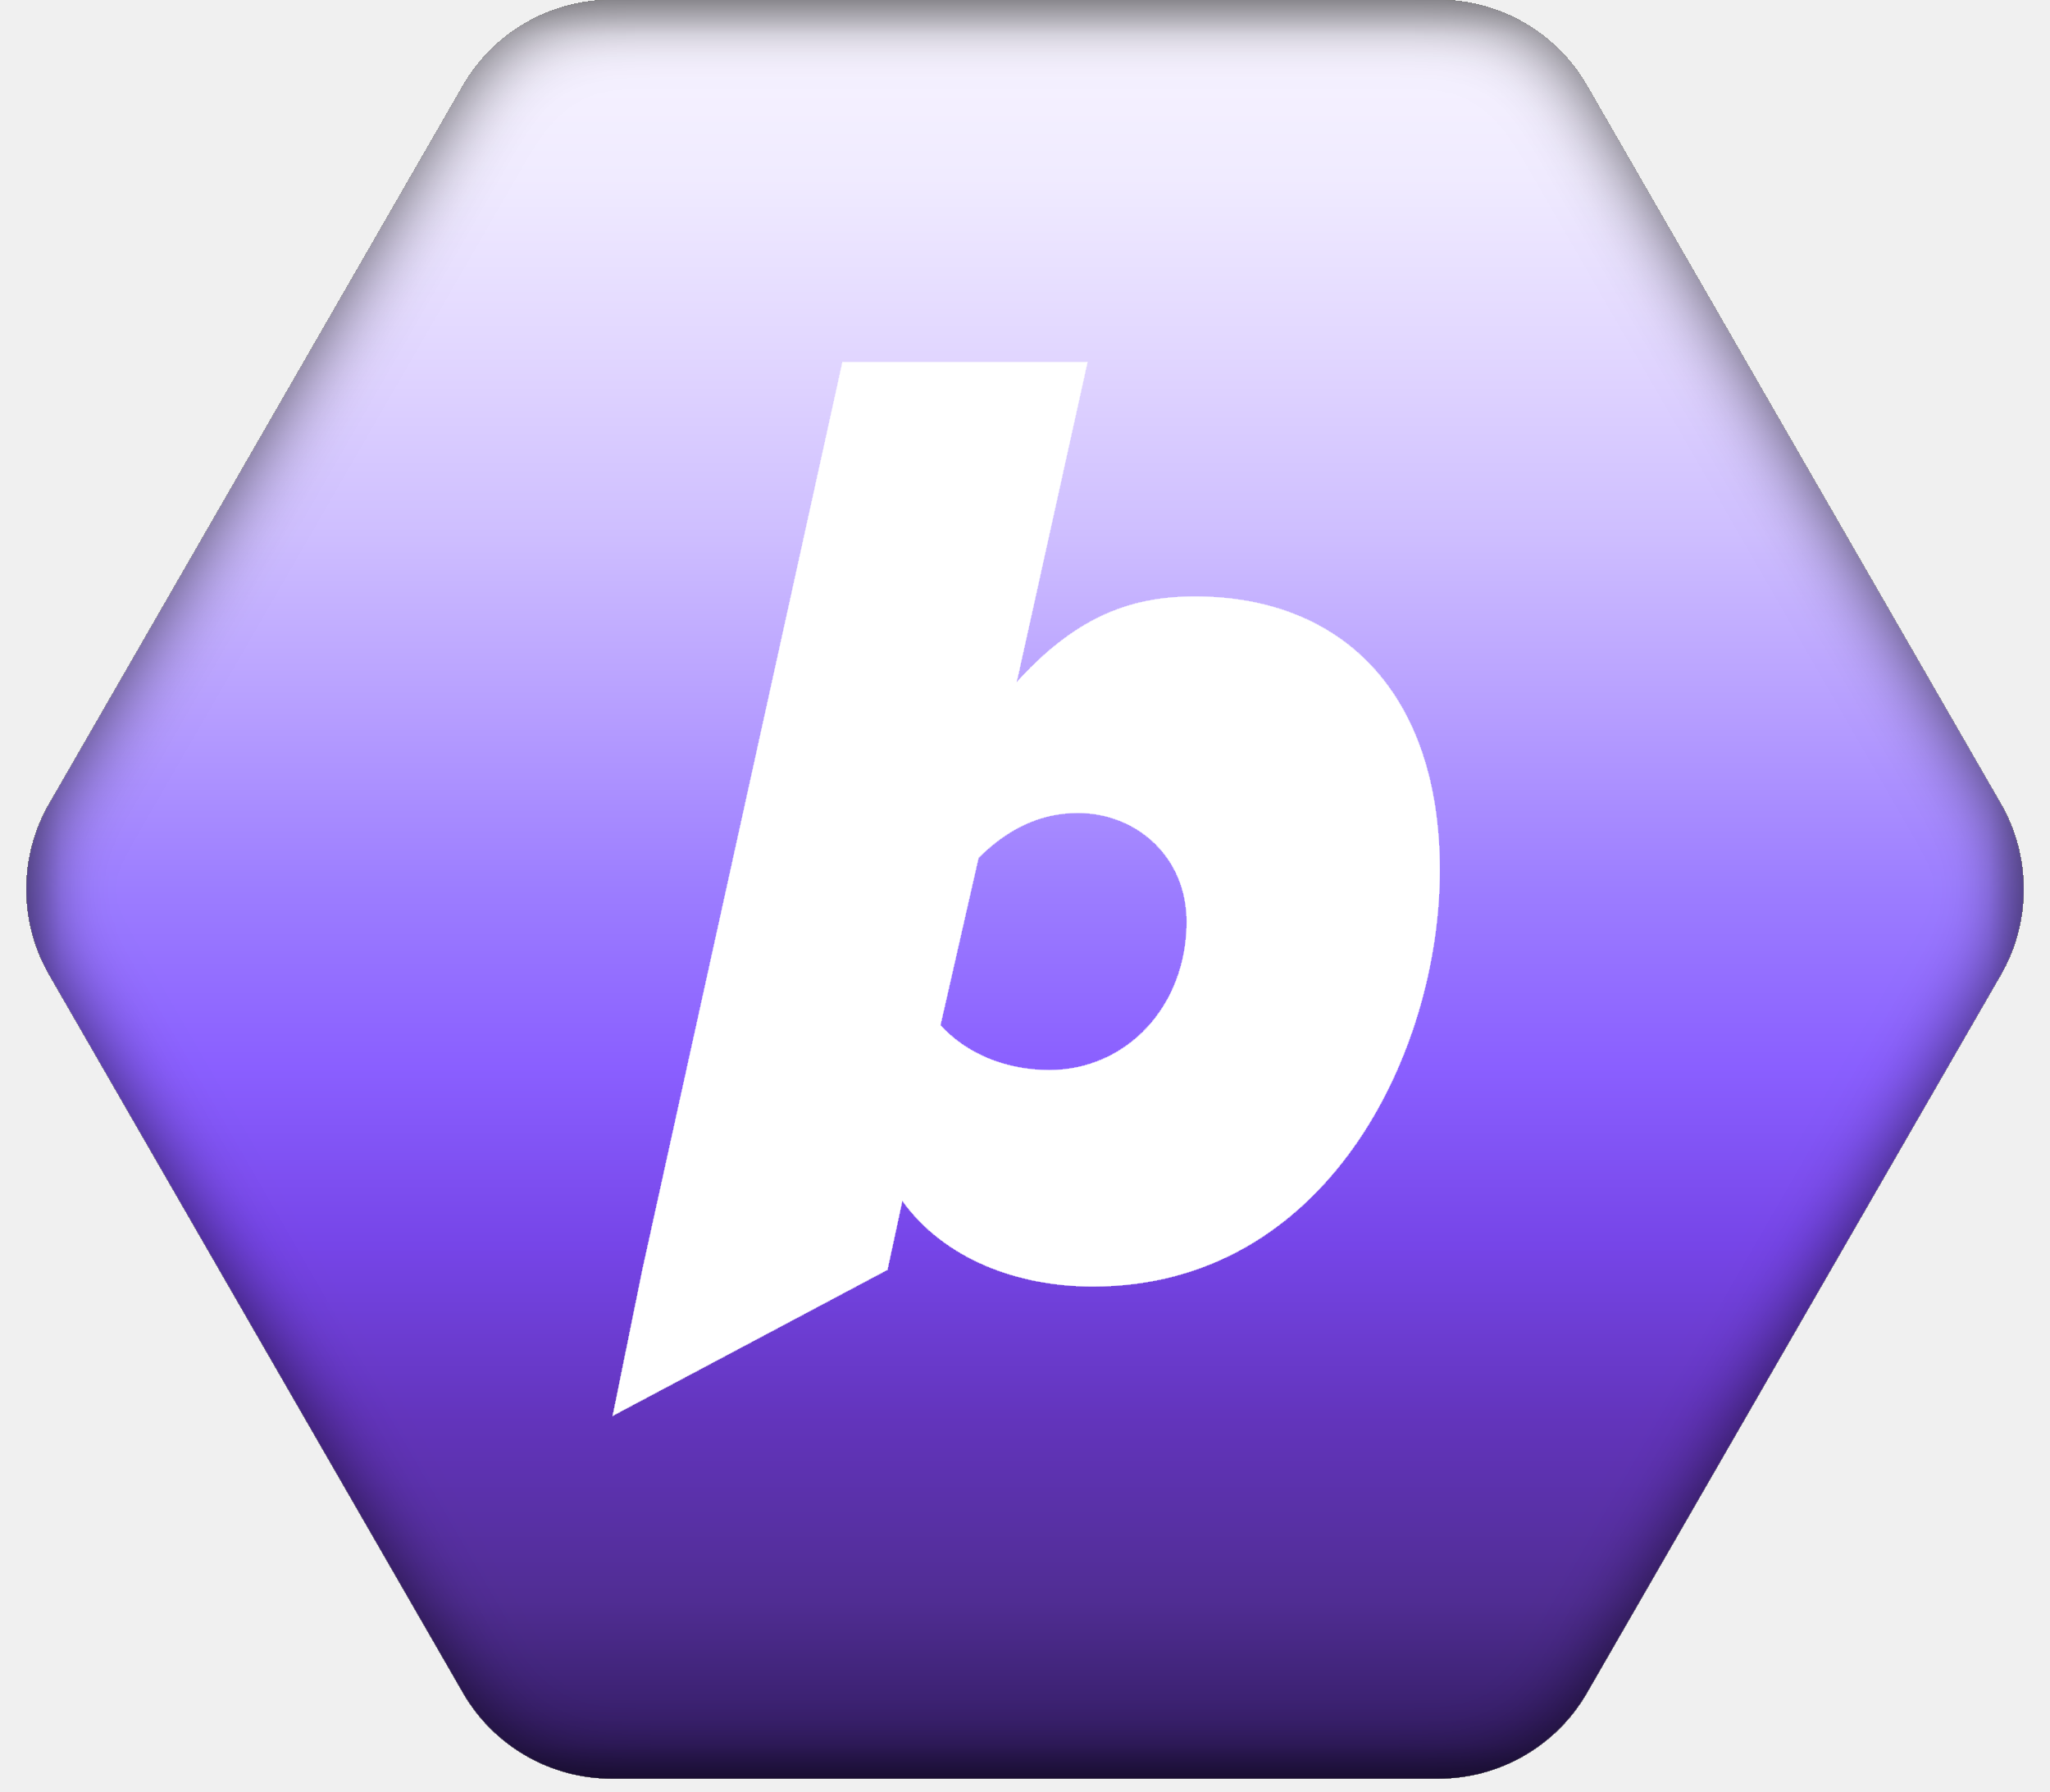
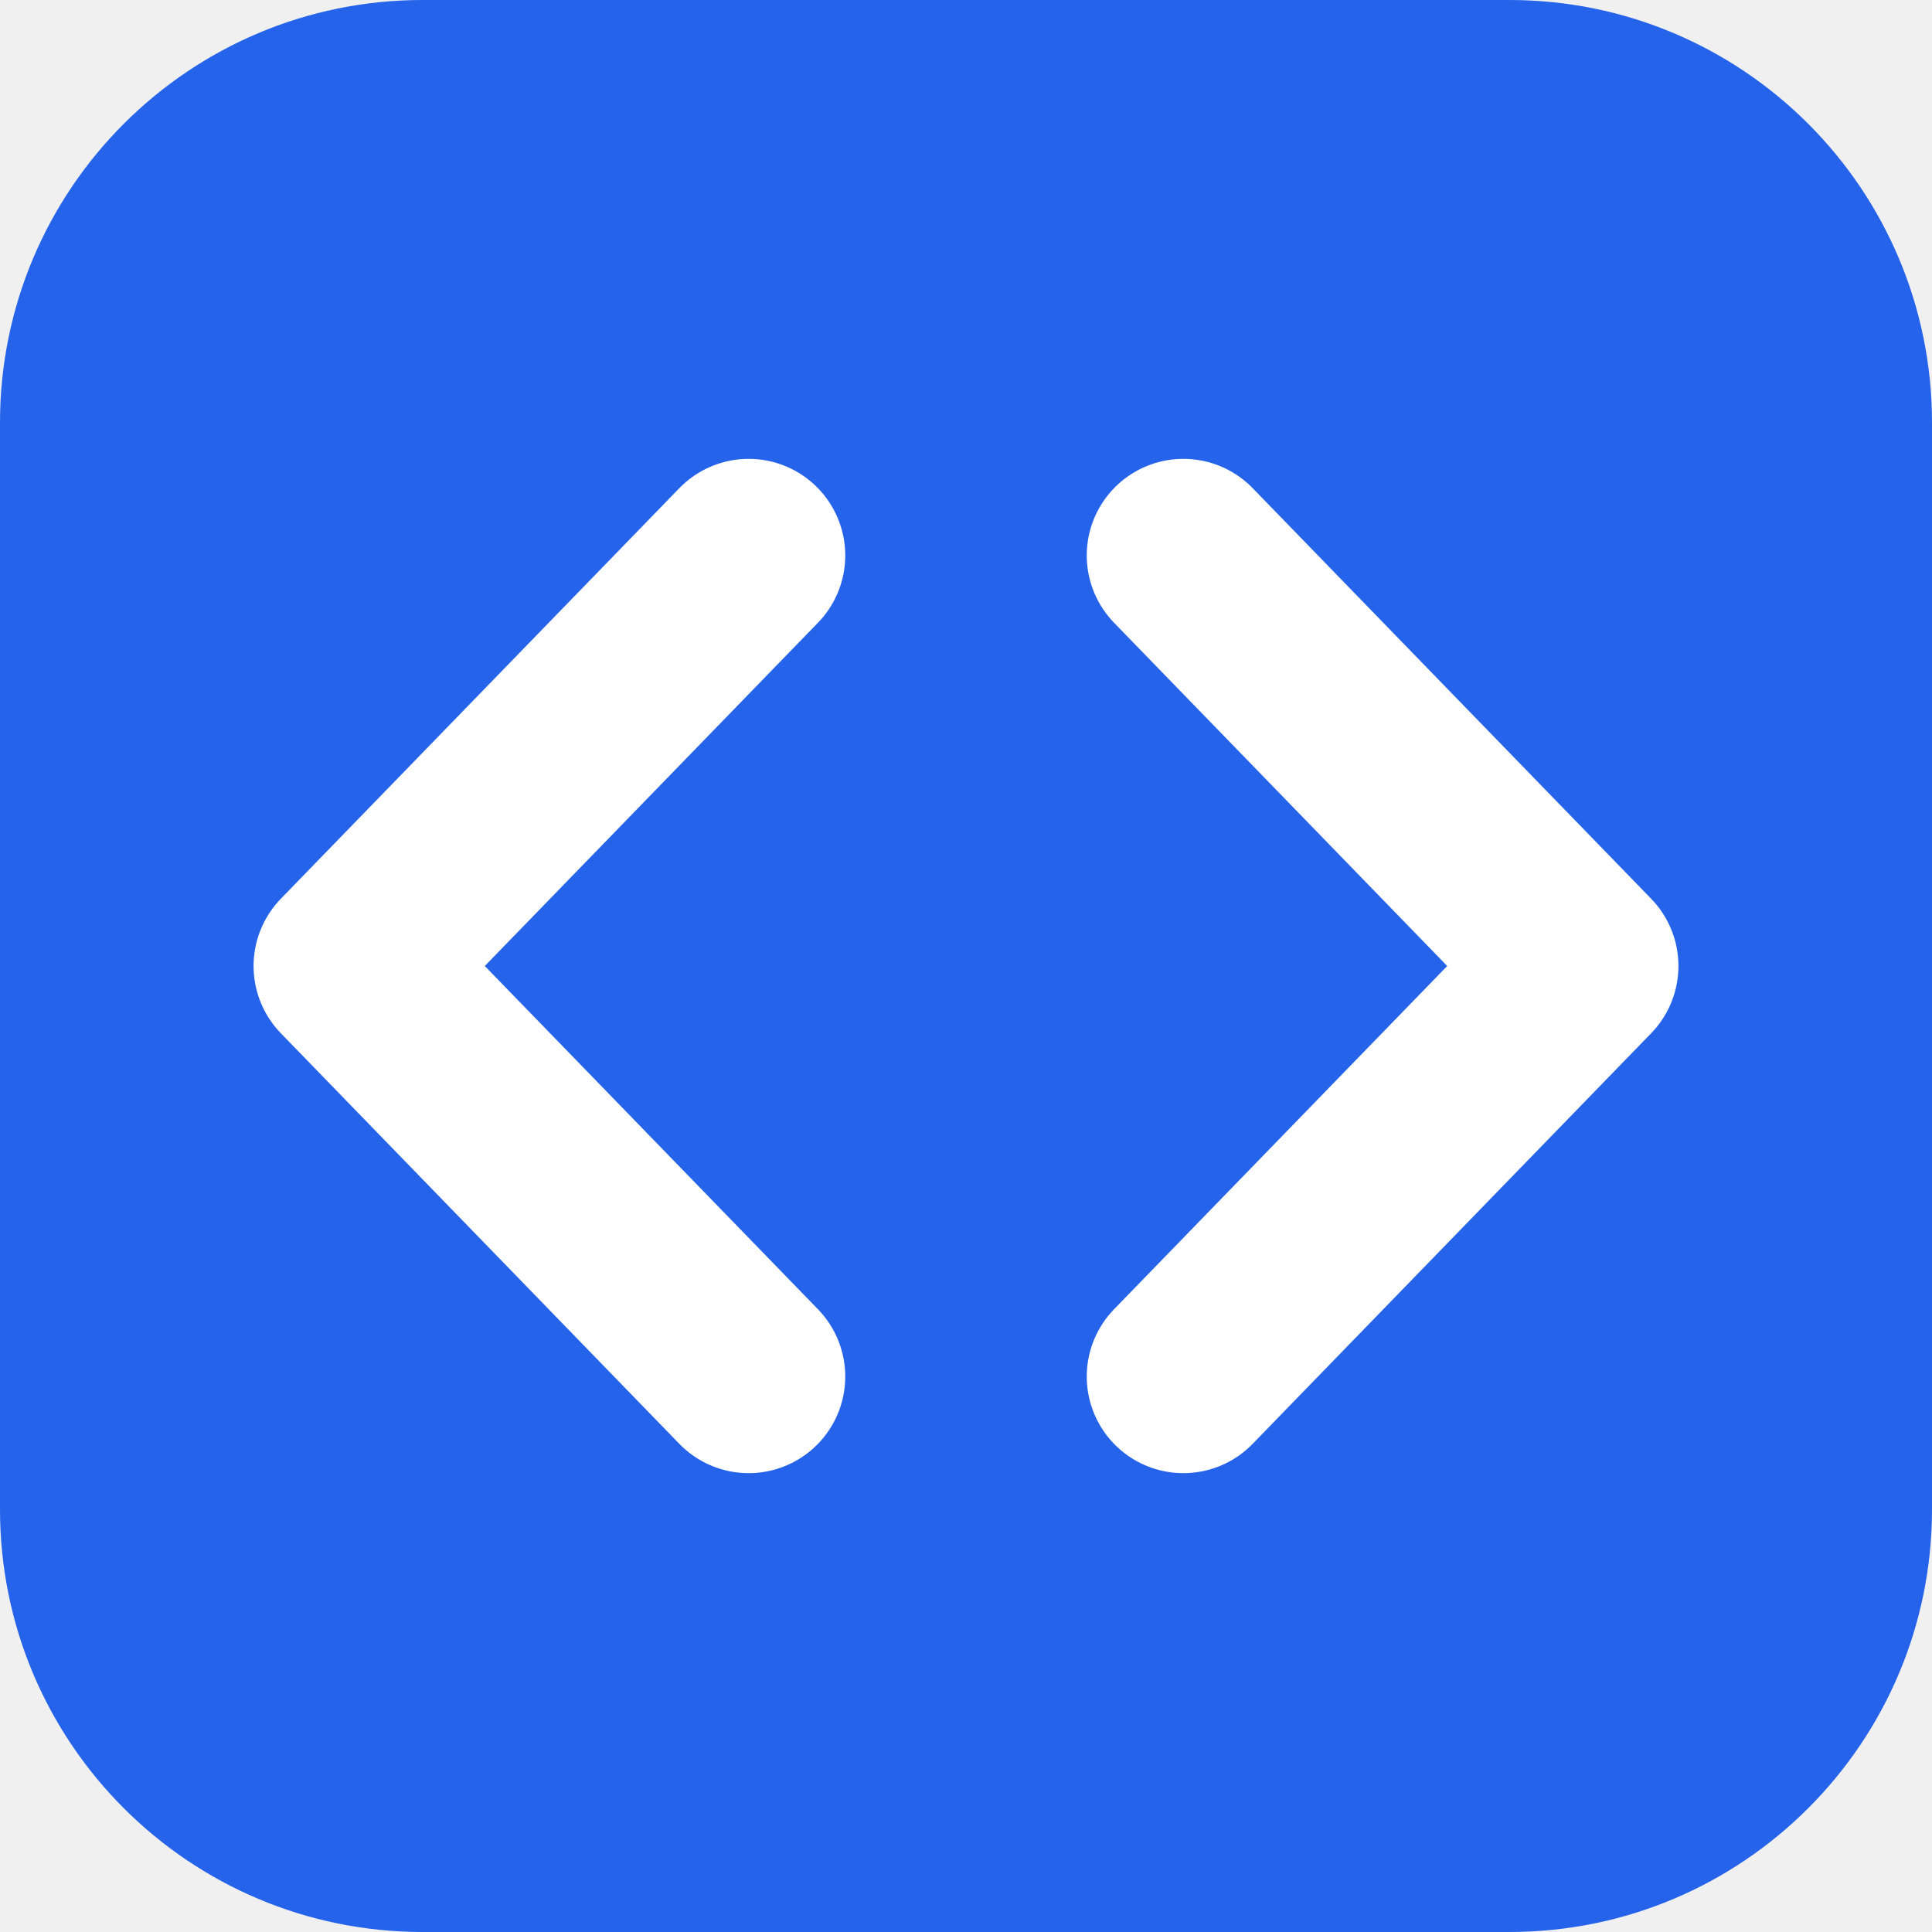
- <svg xmlns="http://www.w3.org/2000/svg" width="95" height="83" fill="none">
-   <g filter="url(#a)">
-     <path fill="url(#b)" d="M66.657 0H28.343a7.948 7.948 0 0 0-6.887 3.979L2.288 37.235a7.948 7.948 0 0 0 0 7.938L21.456 78.43a7.948 7.948 0 0 0 6.887 3.979h38.314a7.948 7.948 0 0 0 6.886-3.98l19.17-33.256a7.948 7.948 0 0 0 0-7.938L73.542 3.98A7.948 7.948 0 0 0 66.657 0Z" />
-   </g>
-   <g filter="url(#c)">
-     <path fill="#fff" fill-rule="evenodd" d="M50.642 59.608c-3.468 0-6.873-1.261-8.827-3.973l-.69 3.198-12.729 6.762 1.374-6.762 9.27-42.04h11.35l-3.279 14.818c2.649-2.9 5.108-3.973 8.26-3.973 6.81 0 11.35 4.477 11.35 12.675 0 8.45-5.233 19.295-16.079 19.295Zm4.351-16.9c0 3.91-2.774 6.874-6.368 6.874-2.018 0-3.847-.757-5.045-2.08l1.766-7.757c1.324-1.324 2.837-2.08 4.603-2.08 2.711 0 5.044 2.017 5.044 5.044Z" clip-rule="evenodd" />
-   </g>
-   <defs>
-     <filter id="a" width="92.549" height="82.409" x="1.226" y="0" color-interpolation-filters="sRGB" filterUnits="userSpaceOnUse">
-       <feFlood flood-opacity="0" result="BackgroundImageFix" />
-       <feBlend in="SourceGraphic" in2="BackgroundImageFix" result="shape" />
-       <feColorMatrix in="SourceAlpha" result="hardAlpha" values="0 0 0 0 0 0 0 0 0 0 0 0 0 0 0 0 0 0 127 0" />
-       <feOffset />
-       <feGaussianBlur stdDeviation="1.717" />
-       <feComposite in2="hardAlpha" k2="-1" k3="1" operator="arithmetic" />
-       <feColorMatrix values="0 0 0 0 0 0 0 0 0 0 0 0 0 0 0 0 0 0 0.65 0" />
-       <feBlend in2="shape" result="effect1_innerShadow_615_13380" />
-     </filter>
-     <filter id="c" width="38.326" height="48.802" x="28.396" y="16.793" color-interpolation-filters="sRGB" filterUnits="userSpaceOnUse">
-       <feFlood flood-opacity="0" result="BackgroundImageFix" />
-       <feBlend in="SourceGraphic" in2="BackgroundImageFix" result="shape" />
-       <feColorMatrix in="SourceAlpha" result="hardAlpha" values="0 0 0 0 0 0 0 0 0 0 0 0 0 0 0 0 0 0 127 0" />
-       <feOffset />
-       <feGaussianBlur stdDeviation=".072" />
-       <feComposite in2="hardAlpha" k2="-1" k3="1" operator="arithmetic" />
-       <feColorMatrix values="0 0 0 0 1 0 0 0 0 1 0 0 0 0 1 0 0 0 0.95 0" />
-       <feBlend in2="shape" result="effect1_innerShadow_615_13380" />
-     </filter>
-     <linearGradient id="b" x1="47.5" x2="47.5" y1="0" y2="82.409" gradientUnits="userSpaceOnUse">
-       <stop offset="0%" stop-color="#F8F5FF" />
-       <stop offset="10%" stop-color="#F0EBFF" />
-       <stop offset="20%" stop-color="#E1D6FF" />
-       <stop offset="30%" stop-color="#CEBEFF" />
-       <stop offset="40%" stop-color="#B69EFF" />
-       <stop offset="50%" stop-color="#9C7DFF" />
-       <stop offset="60%" stop-color="#8A5FFF" />
-       <stop offset="70%" stop-color="#7645E8" />
-       <stop offset="80%" stop-color="#6234BB" />
-       <stop offset="90%" stop-color="#502D93" />
-       <stop offset="100%" stop-color="#2D1959" />
-     </linearGradient>
-   </defs>
+ <svg xmlns="http://www.w3.org/2000/svg" viewBox="0 0 16 16" width="16" height="16">
+   <rect width="16" height="16" rx="3.5" fill="#2563EB" />
+   <path d="M6.2 4.6 2.9 8l3.3 3.4M9.8 4.6 13.1 8l-3.3 3.4" fill="none" stroke="#fff" stroke-width="1.6" stroke-linecap="round" stroke-linejoin="round" />
</svg>
